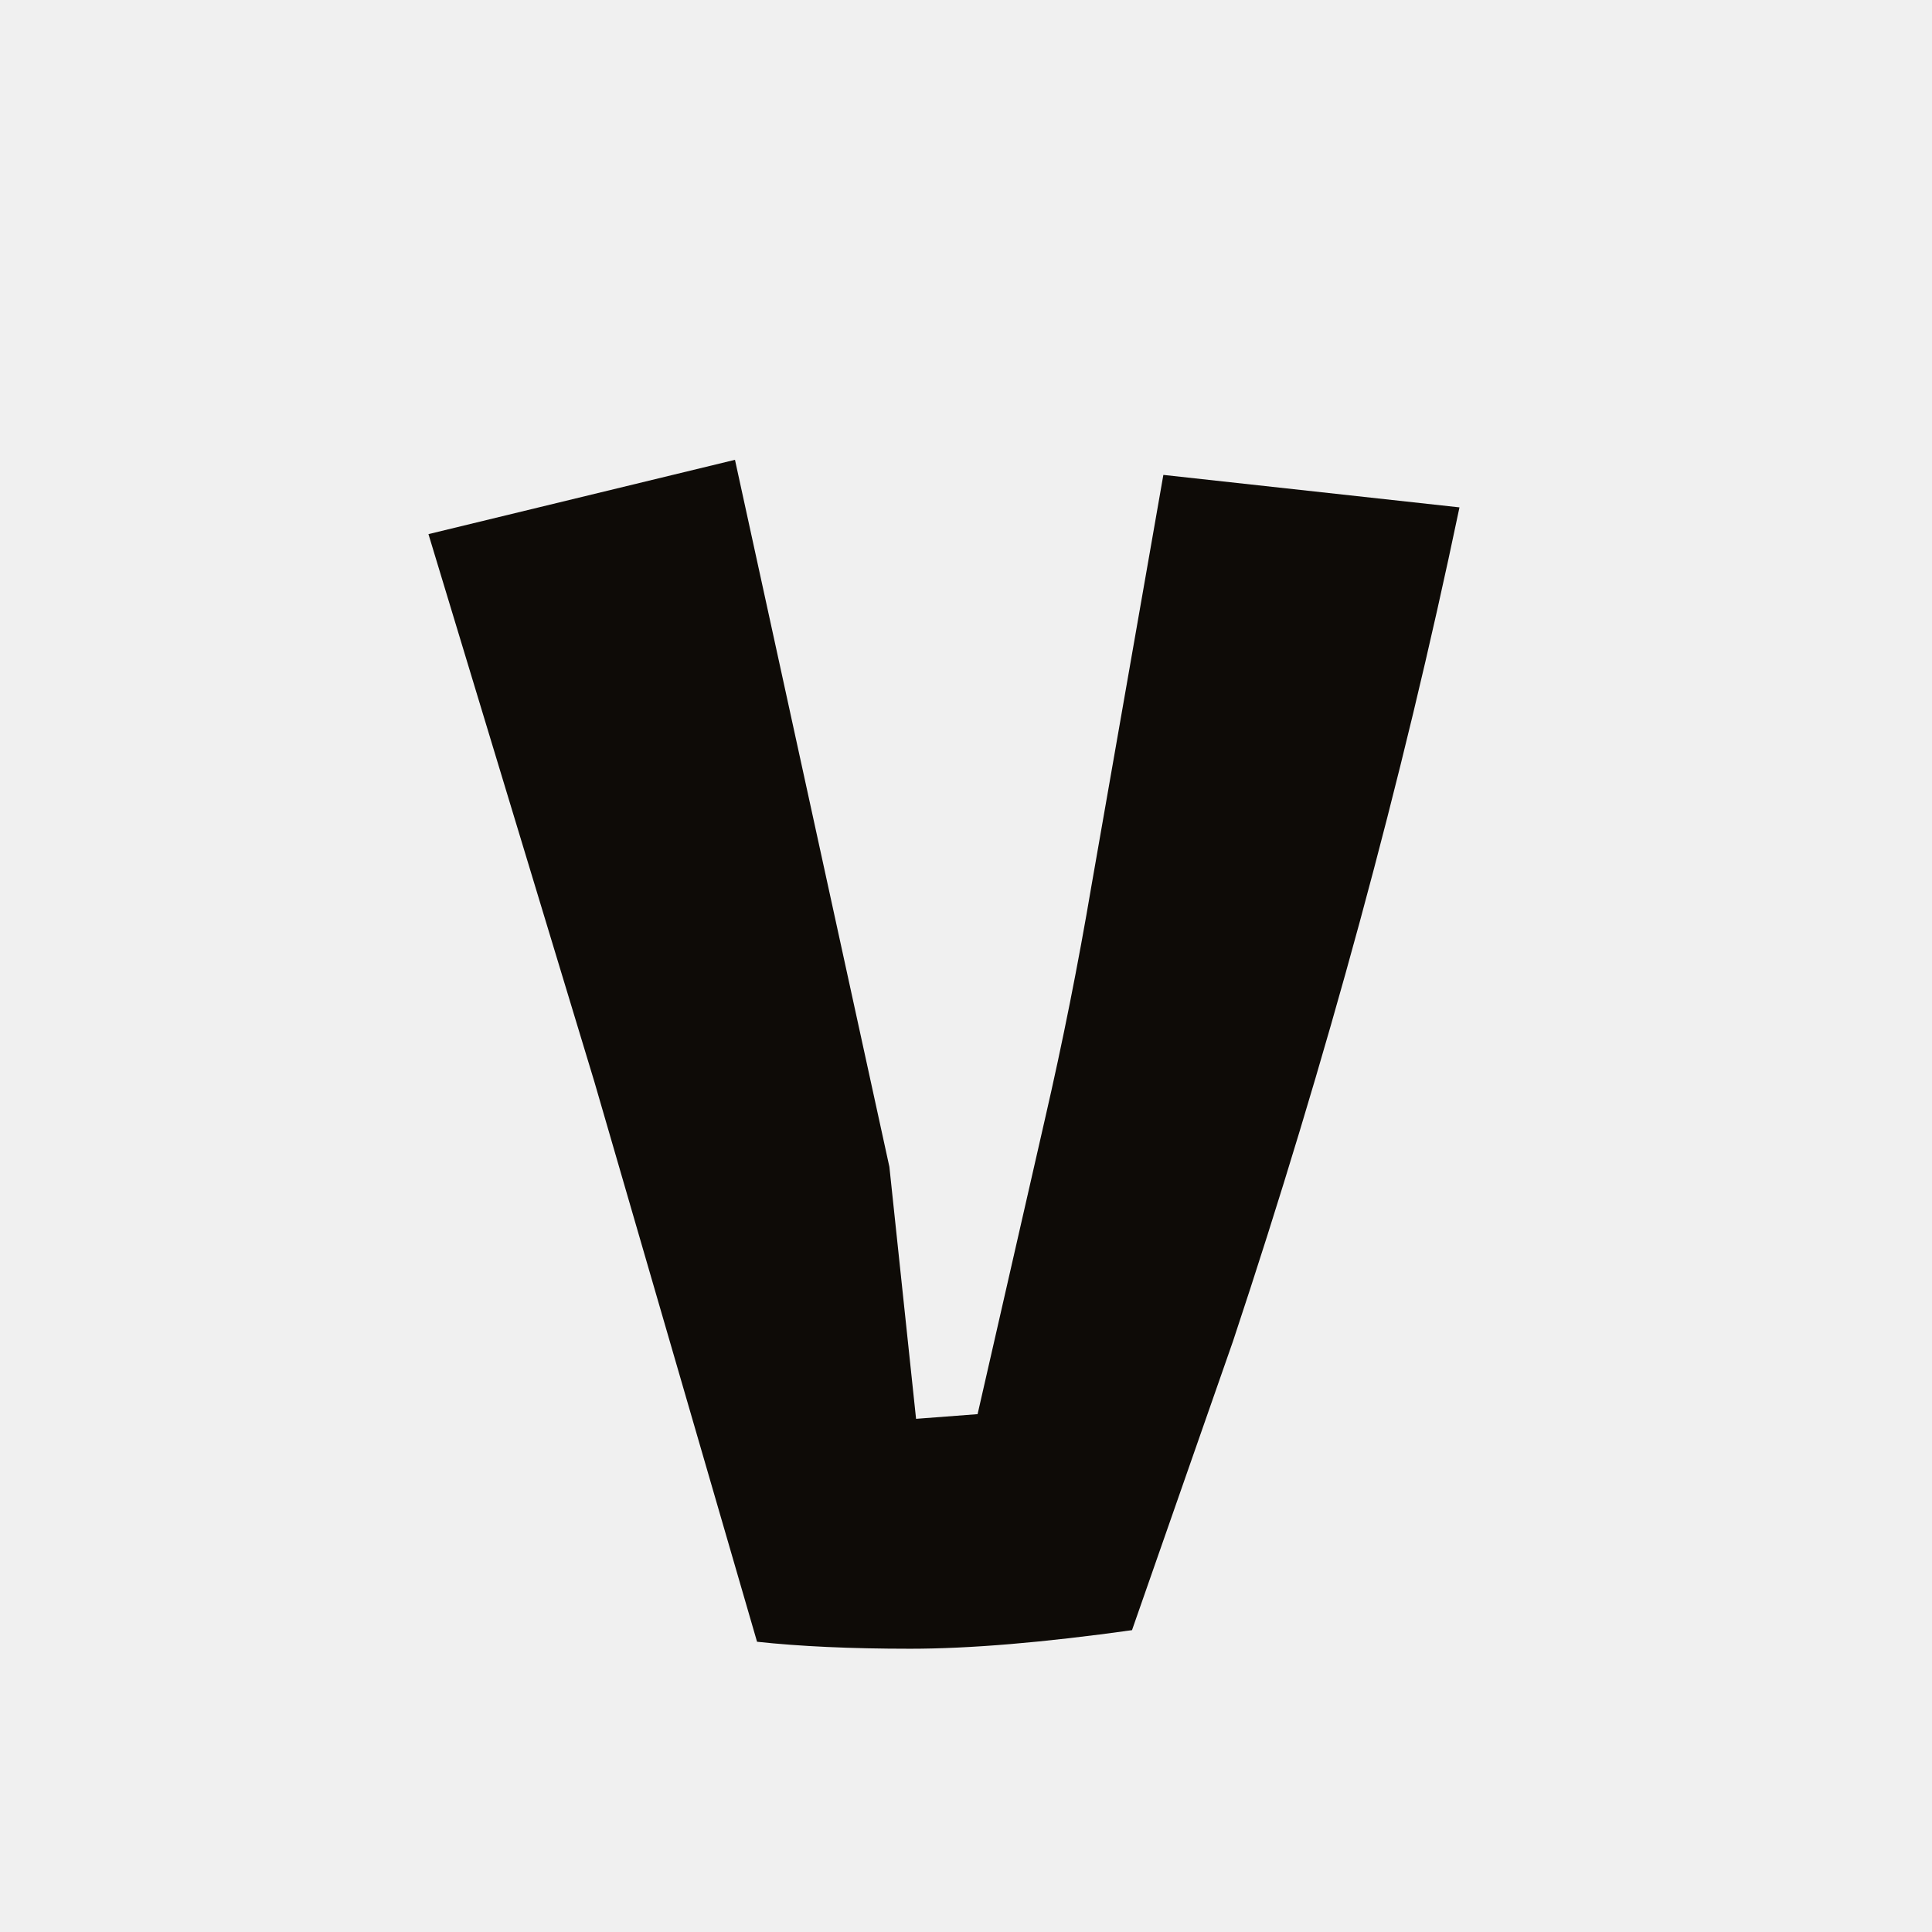
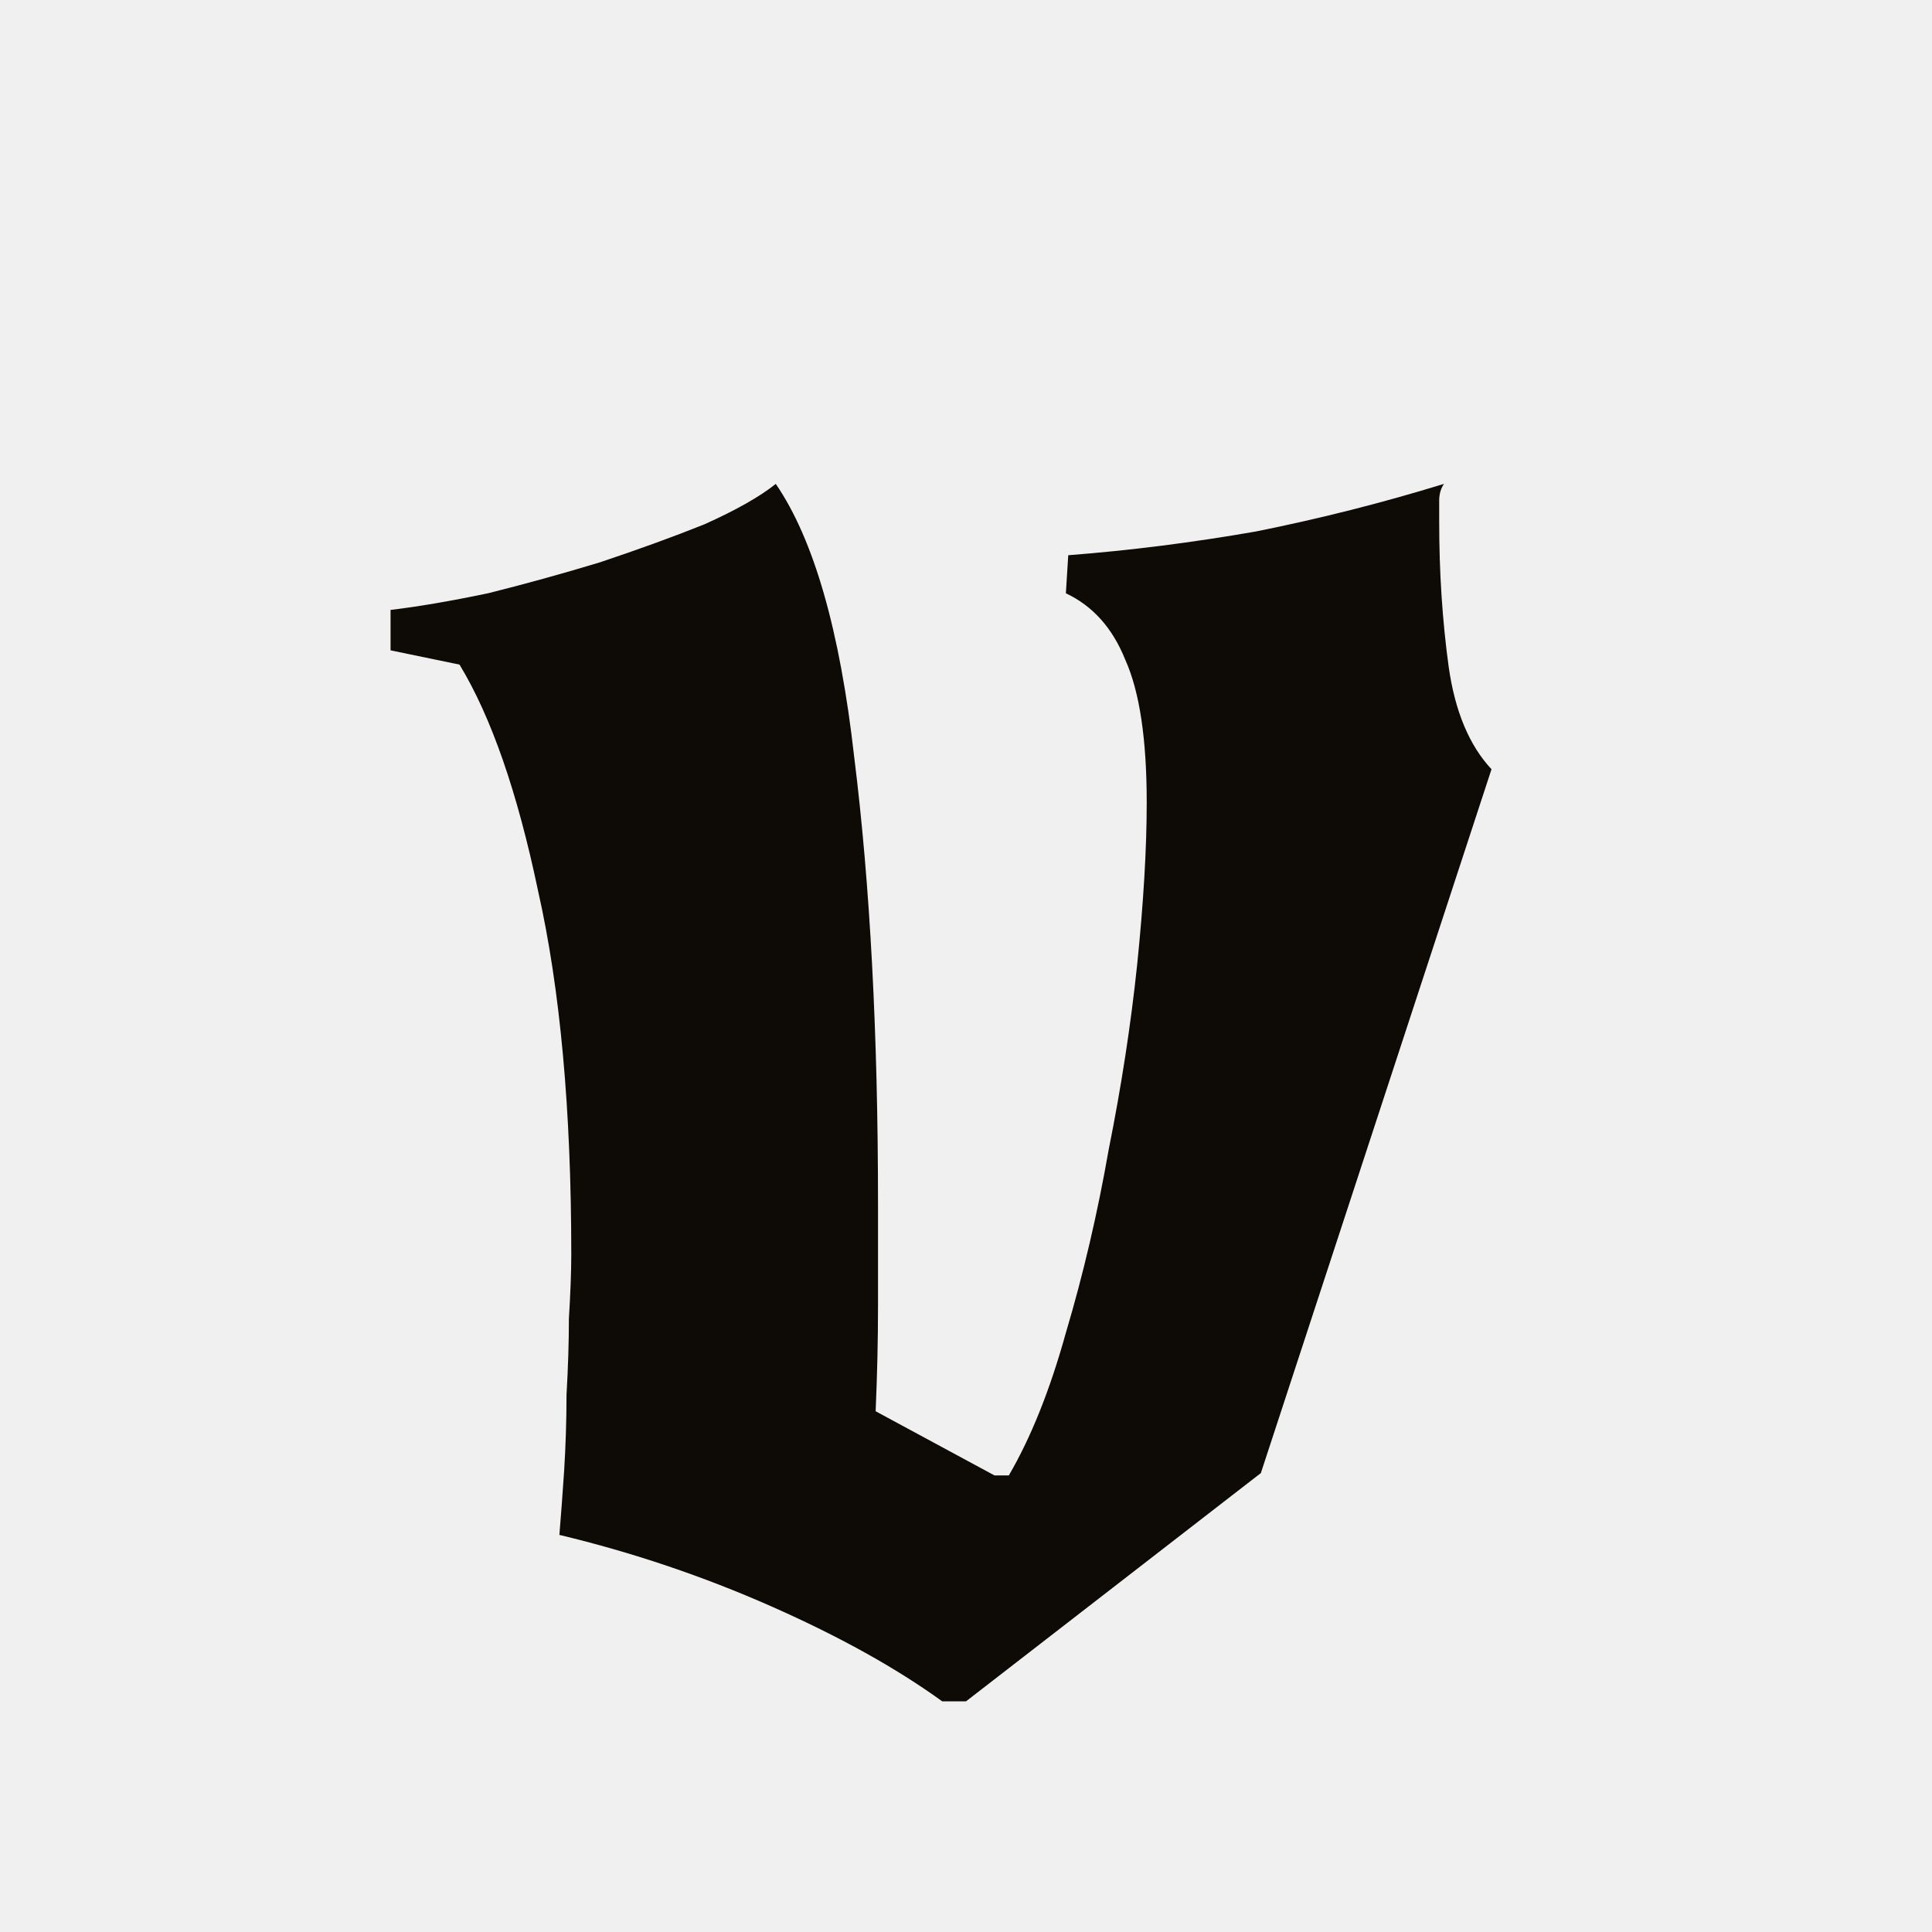
<svg xmlns="http://www.w3.org/2000/svg" width="26" height="26" viewBox="0 0 26 26" fill="none">
  <g clip-path="url(#clip0_2011_40)">
-     <path d="M10.188 22.094C10.188 22.094 9.458 19.583 8 14.562C8 14.562 7.255 12.104 5.766 7.188L9.891 6.188L11.969 15.703L12.328 19.094L13.156 19.031L14.062 15.062C14.302 14.021 14.51 12.974 14.688 11.922L15.656 6.391L19.641 6.828C18.87 10.516 17.854 14.255 16.594 18.047L15.234 21.938C14.047 22.104 13.052 22.188 12.25 22.188C11.448 22.188 10.76 22.156 10.188 22.094Z" fill="#0E0B07" />
+     <path d="M12.68 22.896C12.061 22.448 11.293 22.021 10.376 21.616C9.459 21.211 8.509 20.891 7.528 20.656C7.549 20.4 7.571 20.112 7.592 19.792C7.613 19.451 7.624 19.109 7.624 18.768C7.645 18.405 7.656 18.064 7.656 17.744C7.677 17.403 7.688 17.115 7.688 16.88C7.688 14.939 7.539 13.307 7.24 11.984C6.963 10.661 6.611 9.648 6.184 8.944L5.256 8.752V8.208C5.619 8.165 6.056 8.091 6.568 7.984C7.08 7.856 7.581 7.717 8.072 7.568C8.584 7.397 9.053 7.227 9.48 7.056C9.907 6.864 10.227 6.683 10.44 6.512C10.952 7.259 11.304 8.485 11.496 10.192C11.709 11.899 11.816 13.904 11.816 16.208C11.816 16.656 11.816 17.115 11.816 17.584C11.816 18.032 11.805 18.501 11.784 18.992L13.384 19.856H13.576C13.875 19.344 14.131 18.704 14.344 17.936C14.579 17.147 14.771 16.325 14.92 15.472C15.091 14.619 15.219 13.787 15.304 12.976C15.389 12.144 15.432 11.419 15.432 10.8C15.432 9.947 15.336 9.307 15.144 8.88C14.973 8.453 14.707 8.155 14.344 7.984L14.376 7.472C15.208 7.408 16.051 7.301 16.904 7.152C17.757 6.981 18.6 6.768 19.432 6.512C19.389 6.576 19.368 6.651 19.368 6.736C19.368 6.821 19.368 6.917 19.368 7.024C19.368 7.707 19.411 8.357 19.496 8.976C19.581 9.573 19.773 10.032 20.072 10.352L16.968 19.824L13 22.896H12.68Z" fill="#0E0B07" />
  </g>
  <defs>
    <clipPath id="clip0_2011_40">
      <rect width="26" height="26" fill="white" />
    </clipPath>
  </defs>
</svg>
